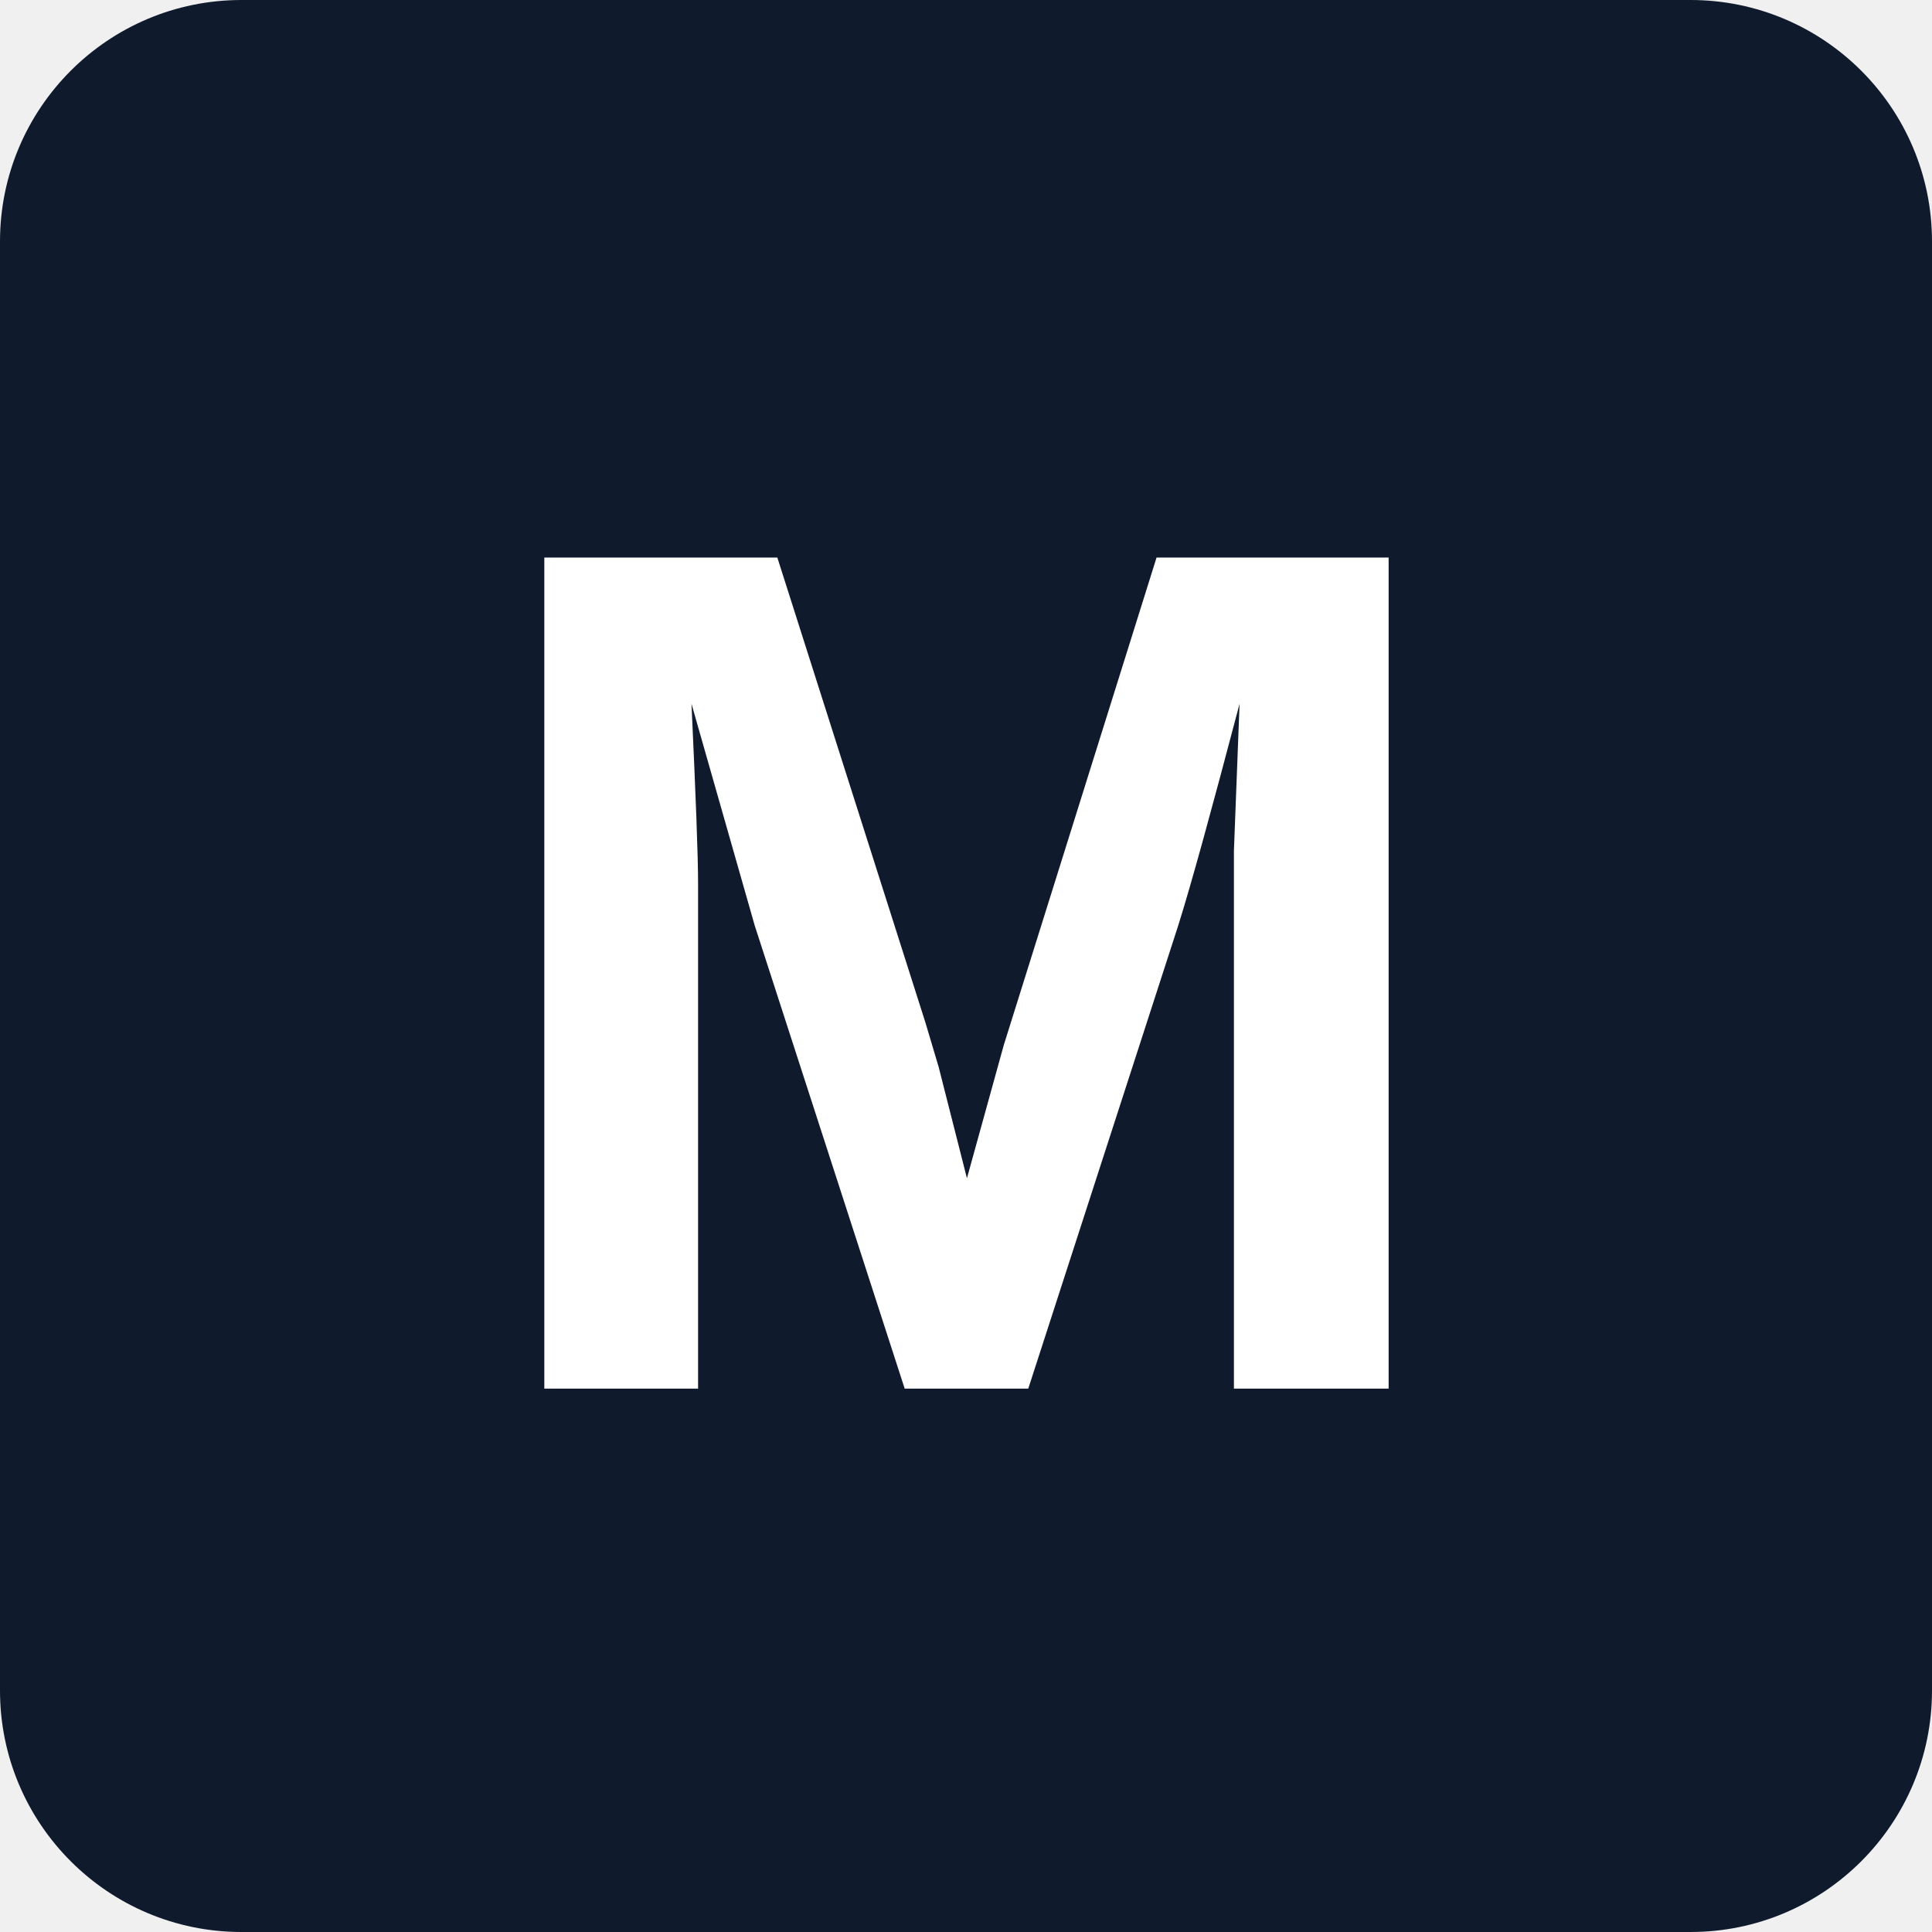
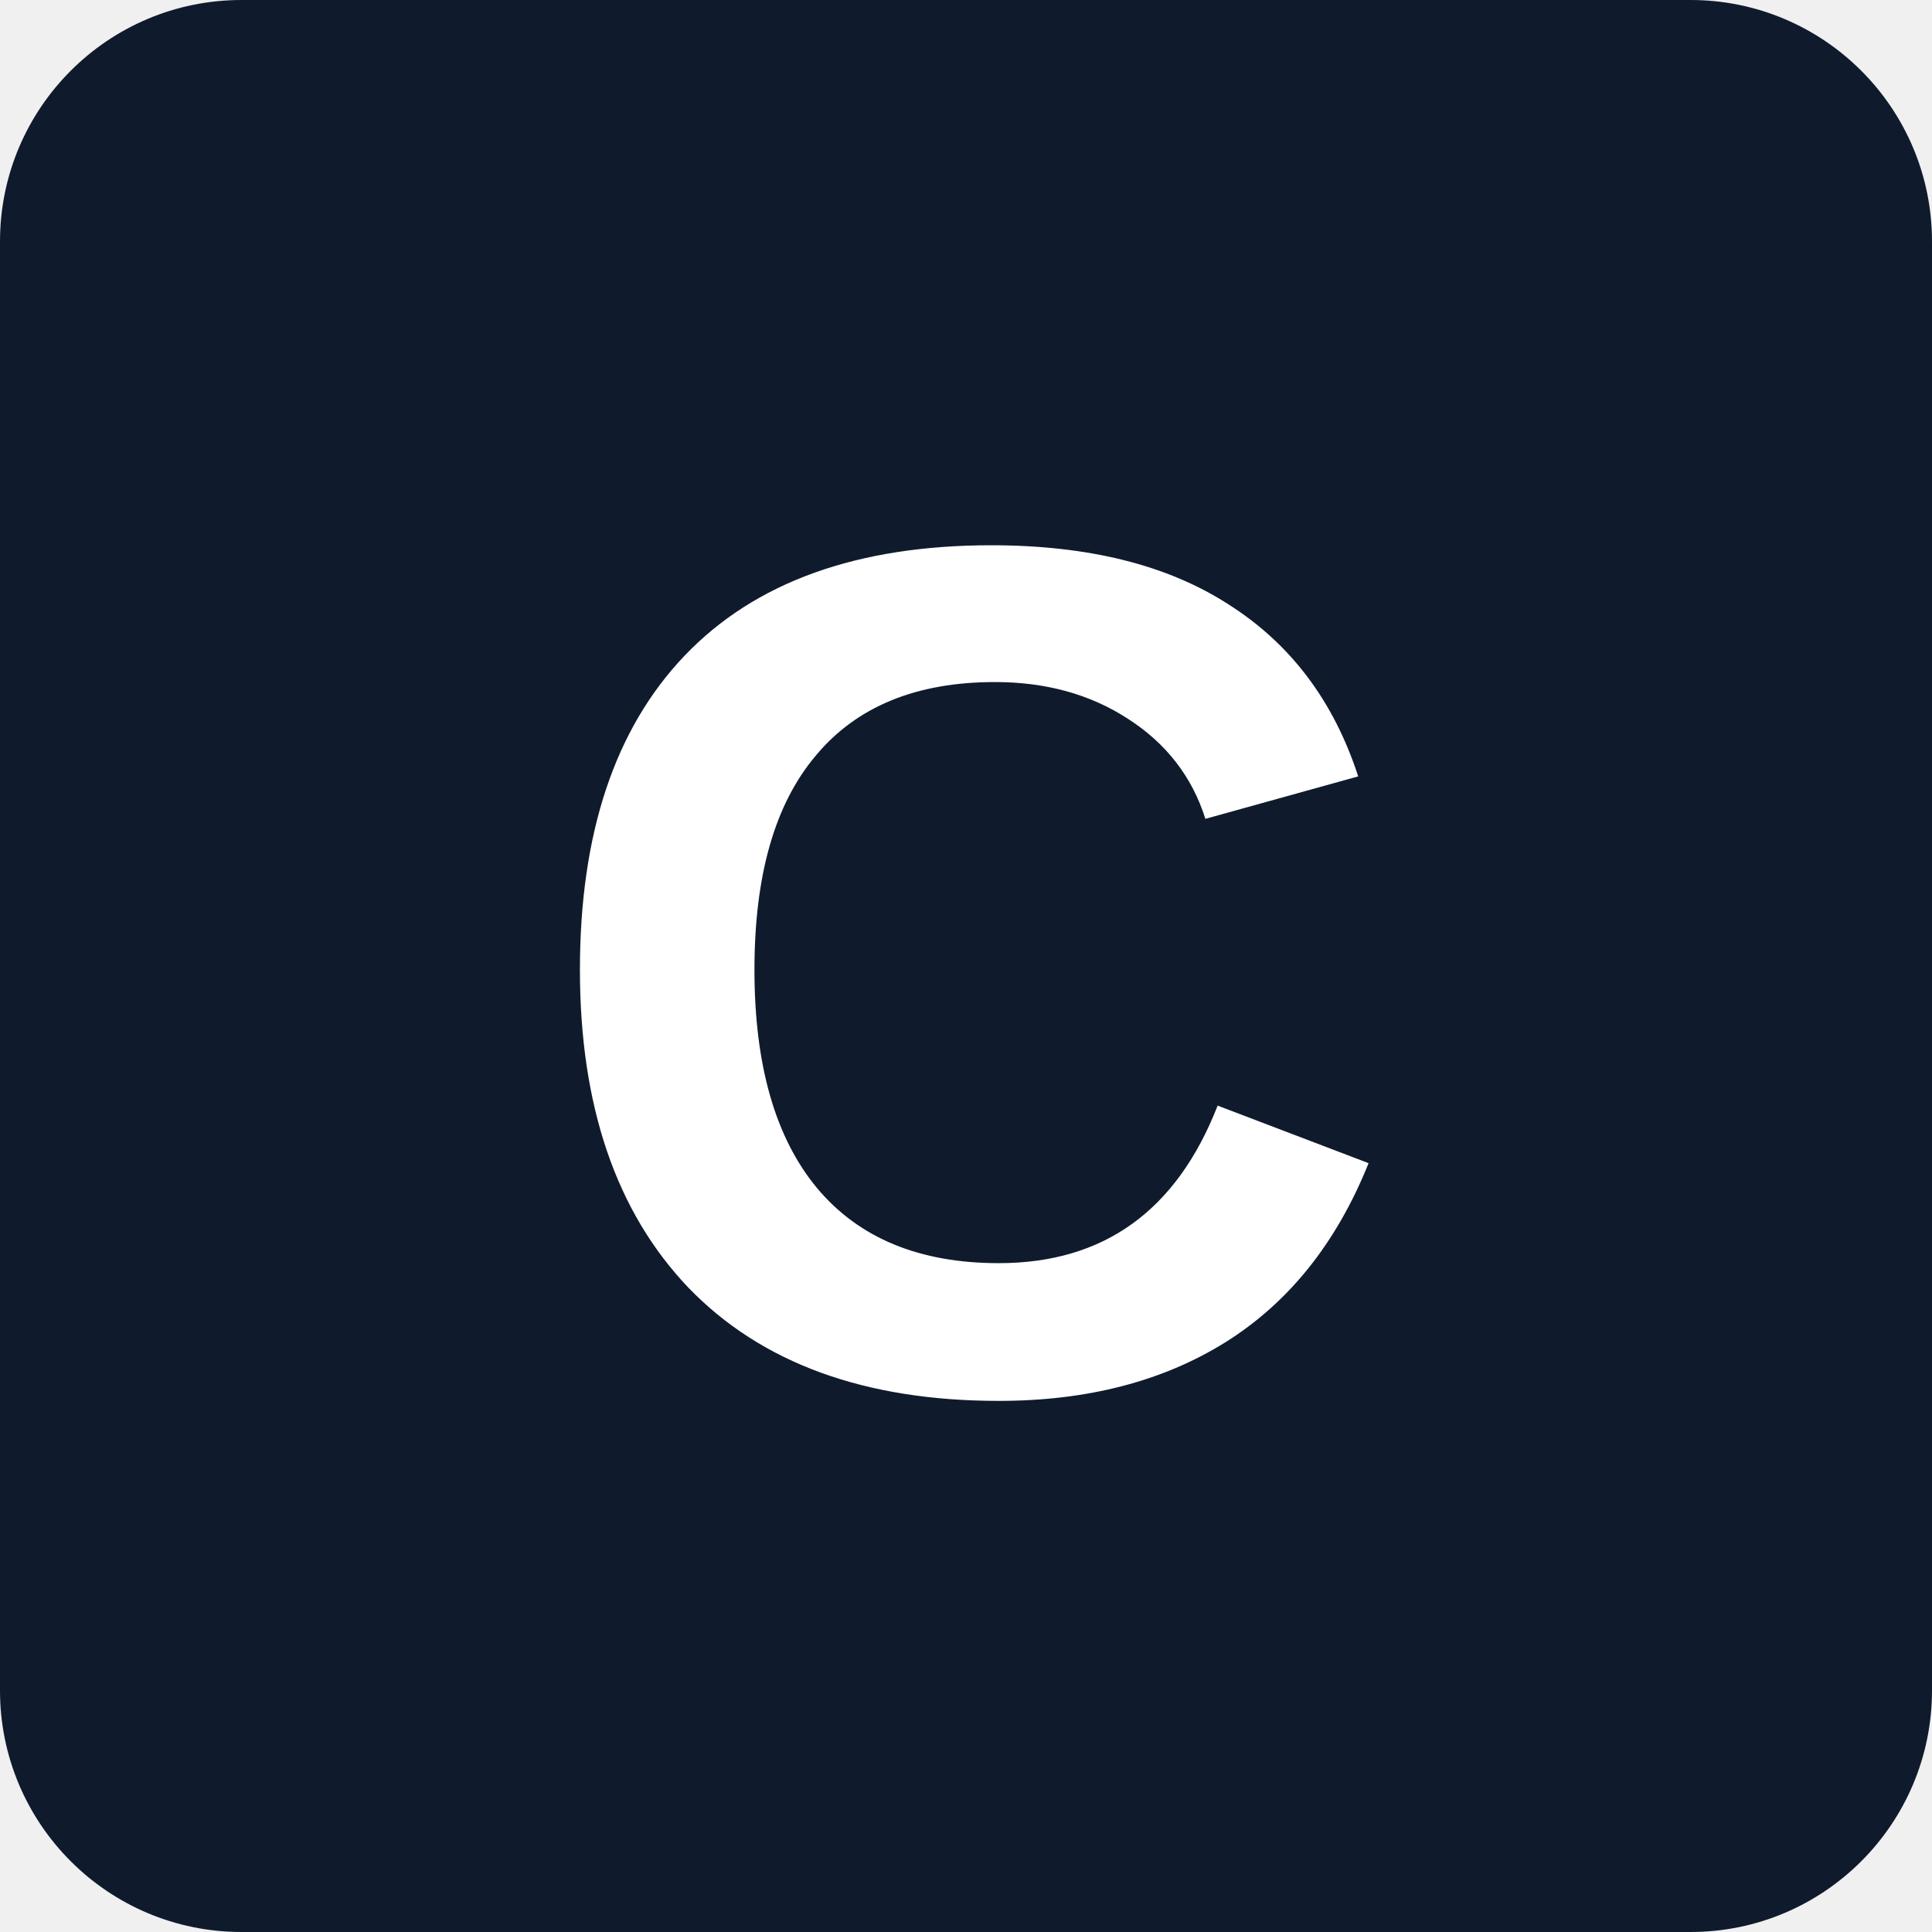
<svg xmlns="http://www.w3.org/2000/svg" viewBox="0 0 32 32">
  <rect width="32" height="32" rx="4" fill="#0f1b2d" />
-   <text x="16" y="23" text-anchor="middle" font-family="'Segoe UI', Arial, Helvetica, sans-serif" font-size="20" font-weight="700" fill="#ffffff">M</text>
+   <text x="16" y="23" text-anchor="middle" font-family="'Segoe UI', Arial, Helvetica, sans-serif" font-size="20" font-weight="700" fill="#ffffff">C</text>
</svg>
